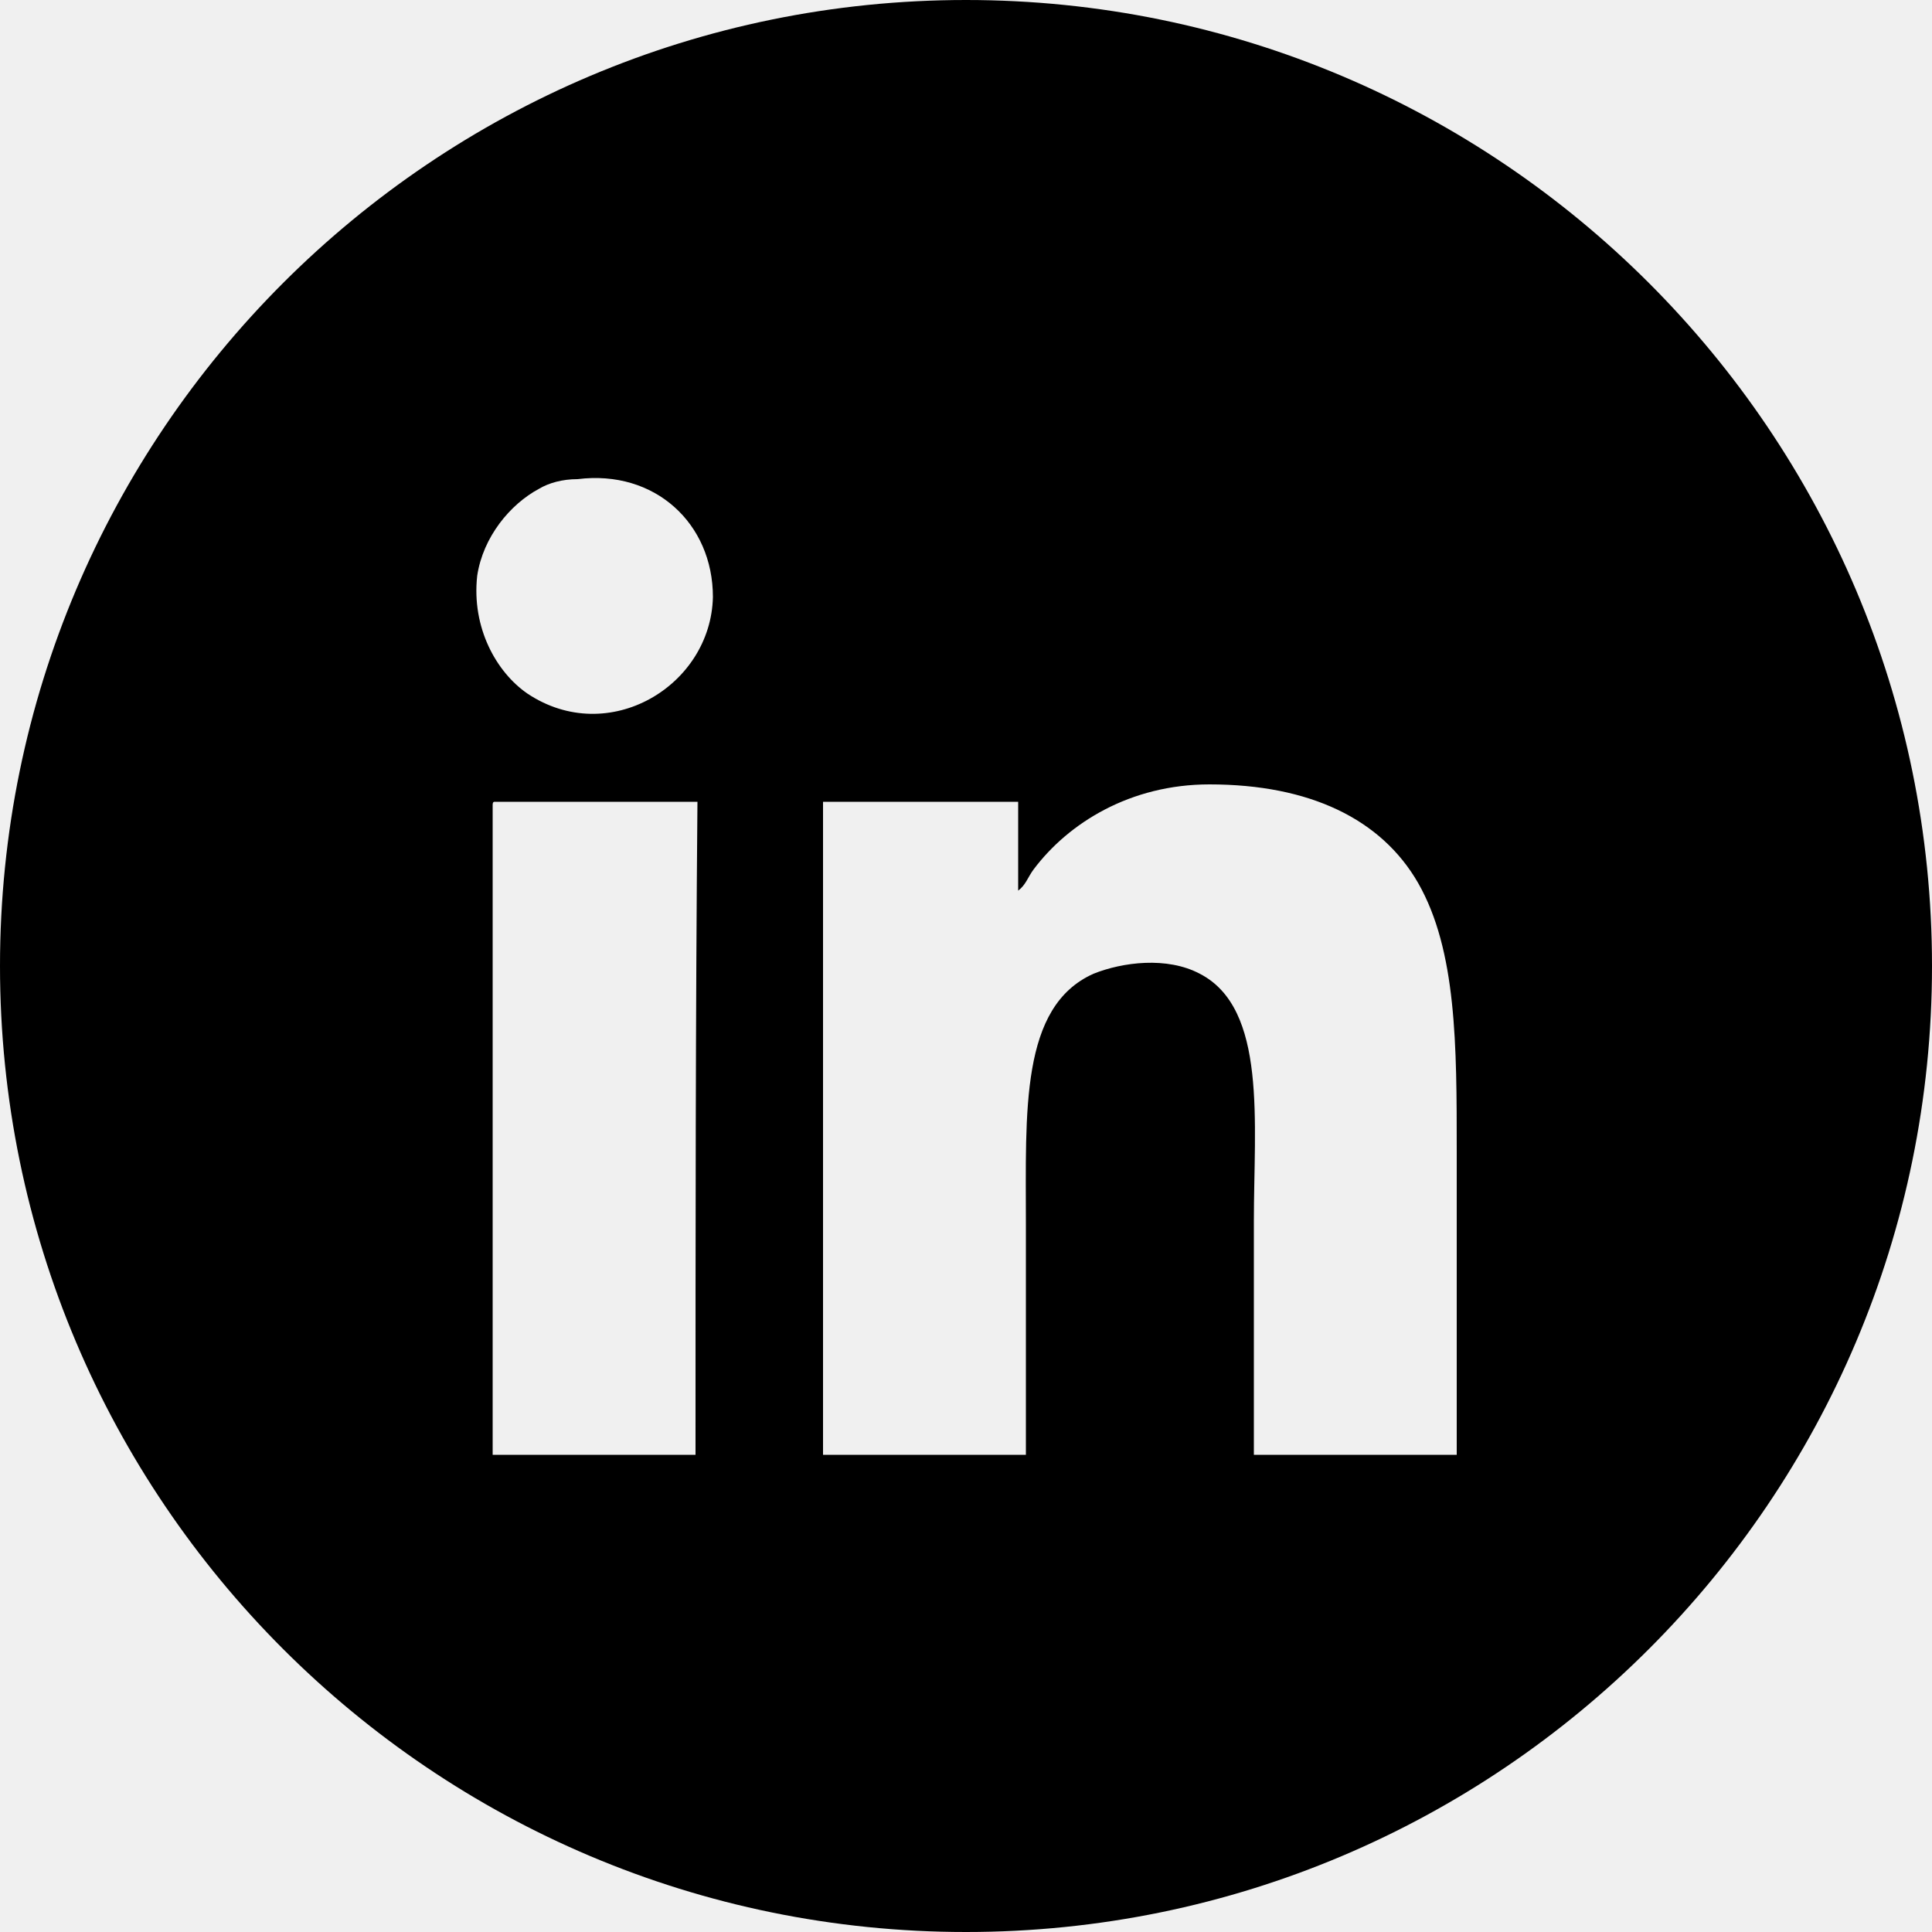
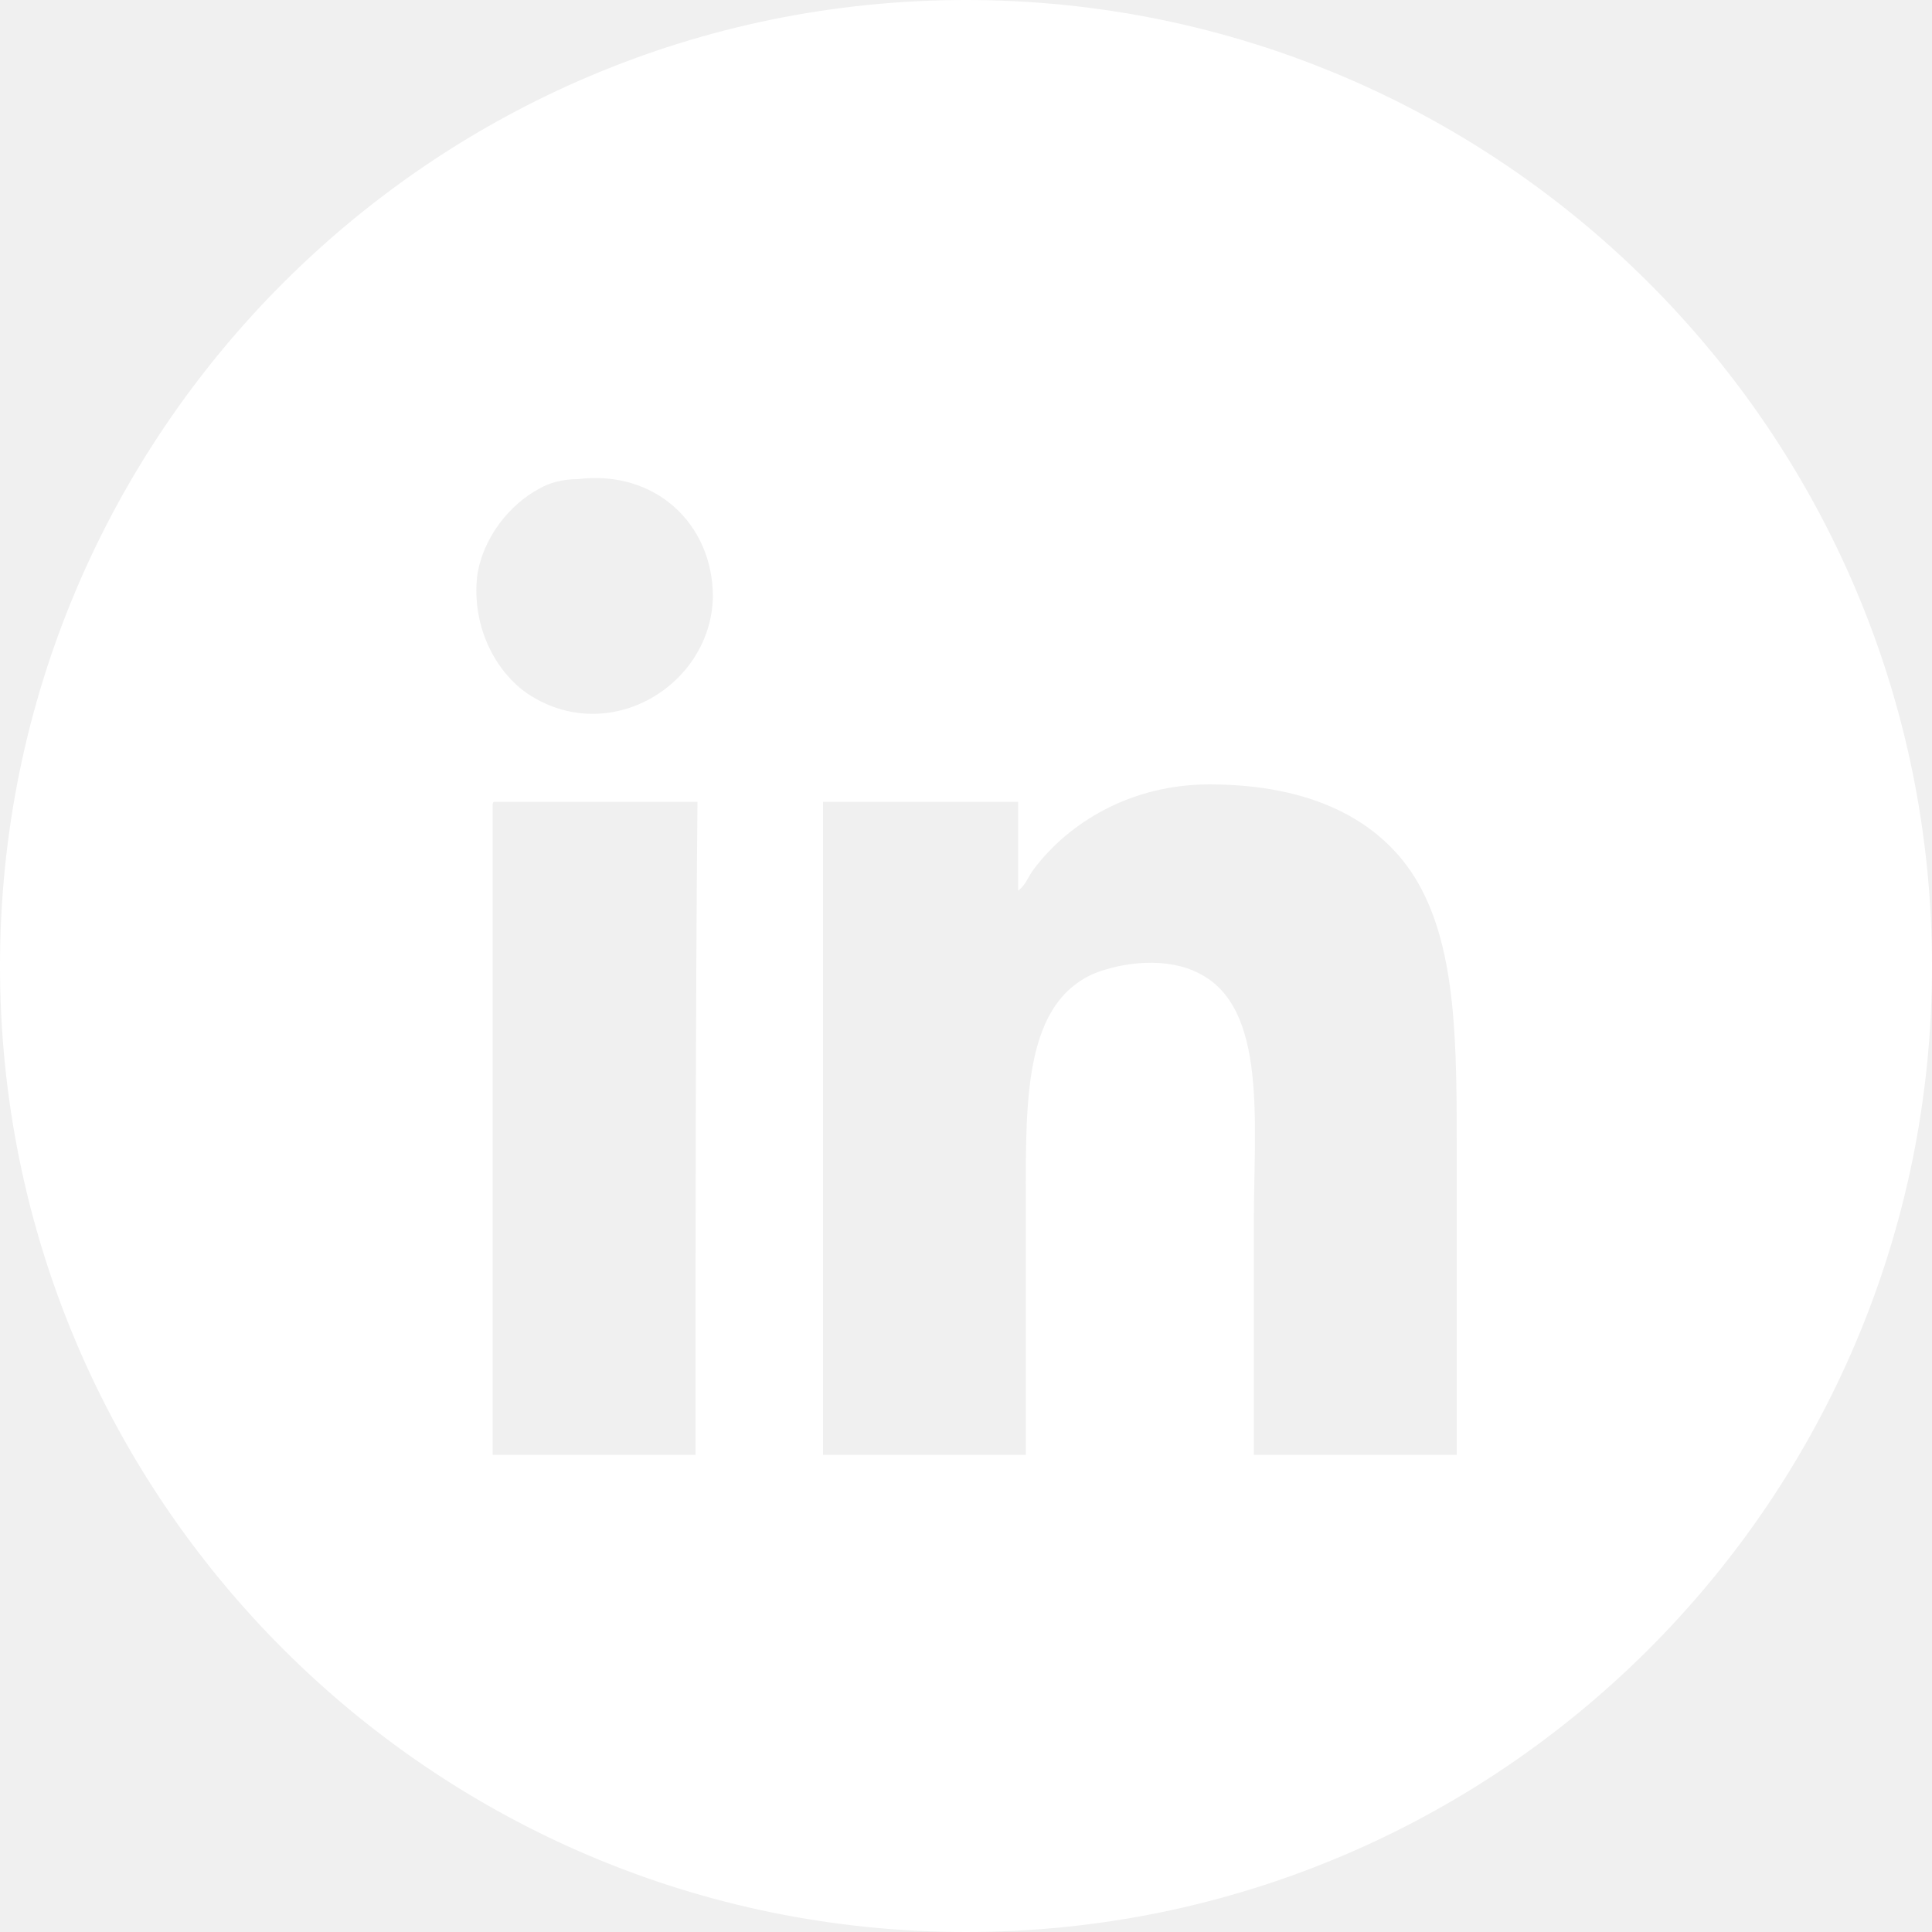
- <svg xmlns="http://www.w3.org/2000/svg" version="1.1" id="Layer_1" x="0px" y="0px" viewBox="0 0 100 100" style="enable-background:new 0 0 100 100;" xml:space="preserve">
+ <svg xmlns="http://www.w3.org/2000/svg" version="1.1" id="Layer_1" x="0px" y="0px" viewBox="0 0 100 100" style="enable-background:new 0 0 100 100;" xml:space="preserve" fill="#FFF">
  <path d="M50,0C22.4,0,0,22.4,0,50s22.4,50,50,50s50-22.4,50-50S77.6,0,50,0z M36,75.3c-3.5,0-7,0-10.5,0c0-11.2,0-22.4,0-33.6  c0-0.1,0-0.2,0.1-0.2c3.5,0,7,0,10.5,0C36,52.7,36,64,36,75.3z M27.3,35.9c-1.6-1.1-2.9-3.4-2.6-6.1c0.3-2,1.7-3.7,3.2-4.5  c0.5-0.3,1.2-0.5,2-0.5c4-0.5,7,2.3,7,6.1C36.8,35.5,31.5,38.7,27.3,35.9z M75.4,75.3c-3.5,0-7,0-10.5,0c0-3.8,0-7.8,0-12.1  c0-5.1,0.7-11-2.8-12.8c-1.7-0.9-4-0.6-5.5,0c-3.8,1.7-3.5,7.1-3.5,13c0,4.1,0,8.4,0,11.9c-3.5,0-7,0-10.5,0c0-11.3,0-22.6,0-33.8  c3.4,0,6.7,0,10.1,0c0,1.5,0,3.1,0,4.6c0.4-0.3,0.5-0.7,0.8-1.1c1.8-2.4,5-4.4,9.1-4.4c5.2,0,8.9,1.8,10.8,5.1c2,3.5,2,8.4,2,13.9  C75.4,64.7,75.4,70.3,75.4,75.3z" />
</svg>
